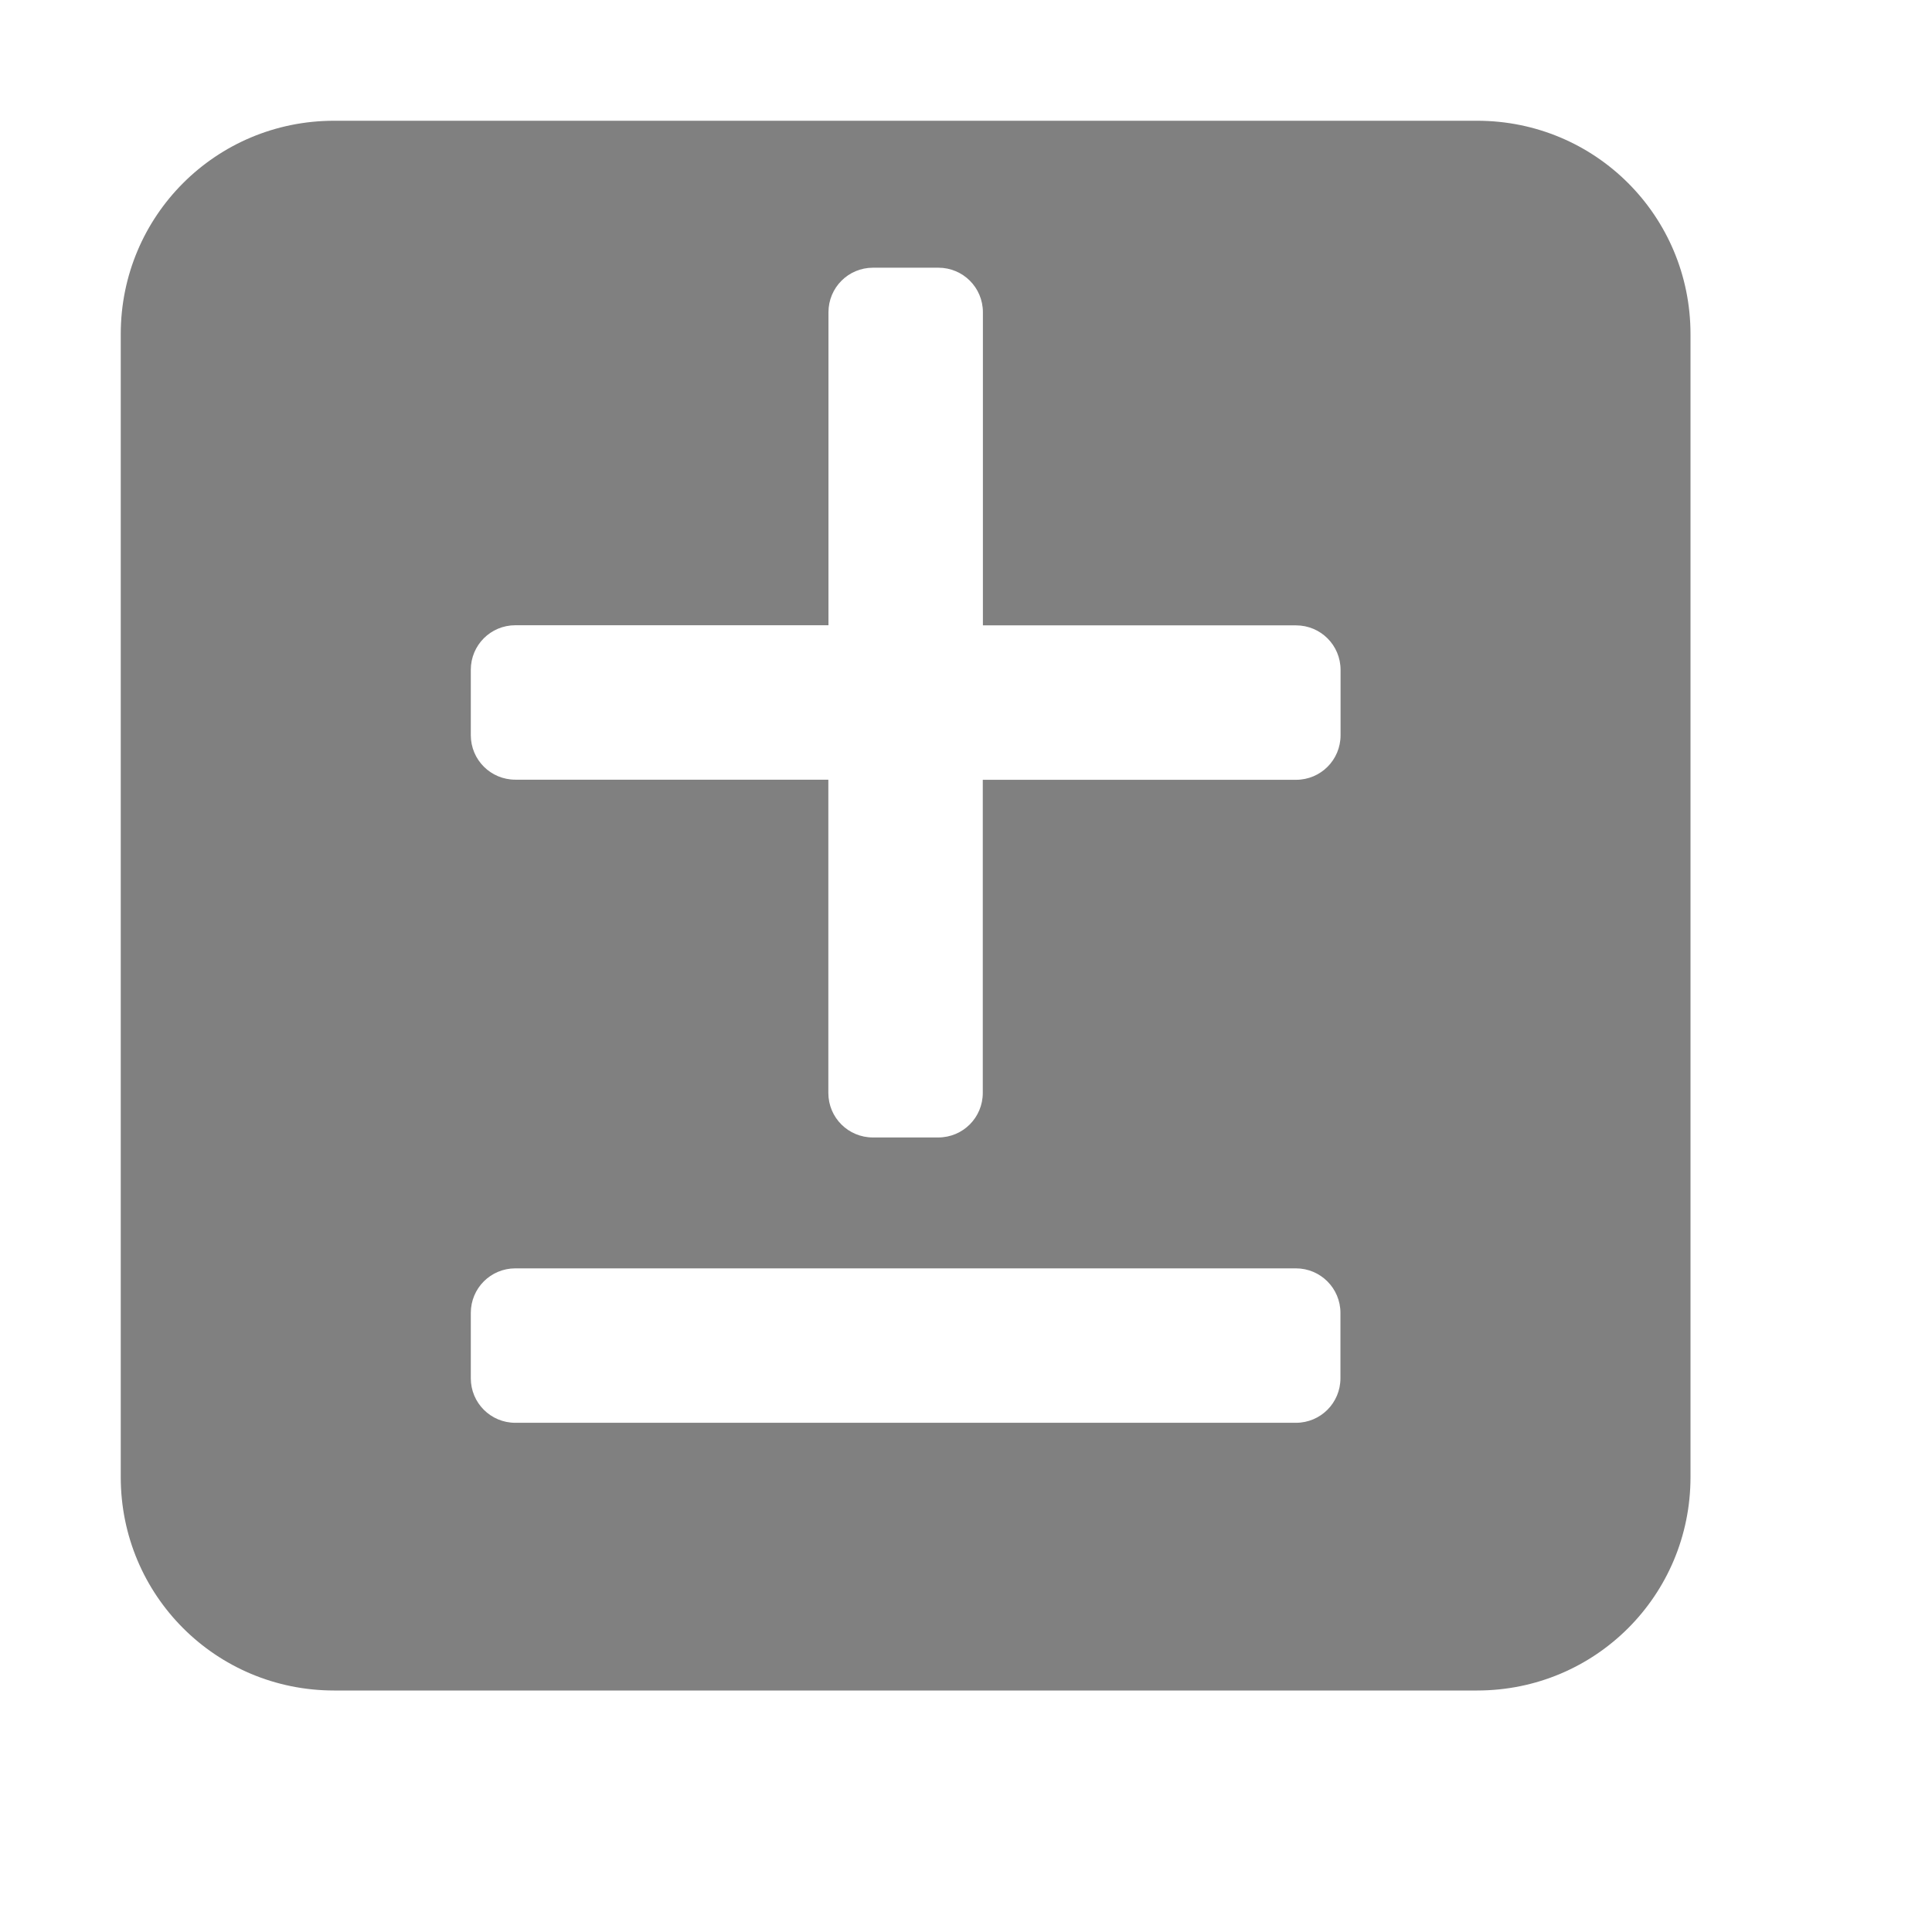
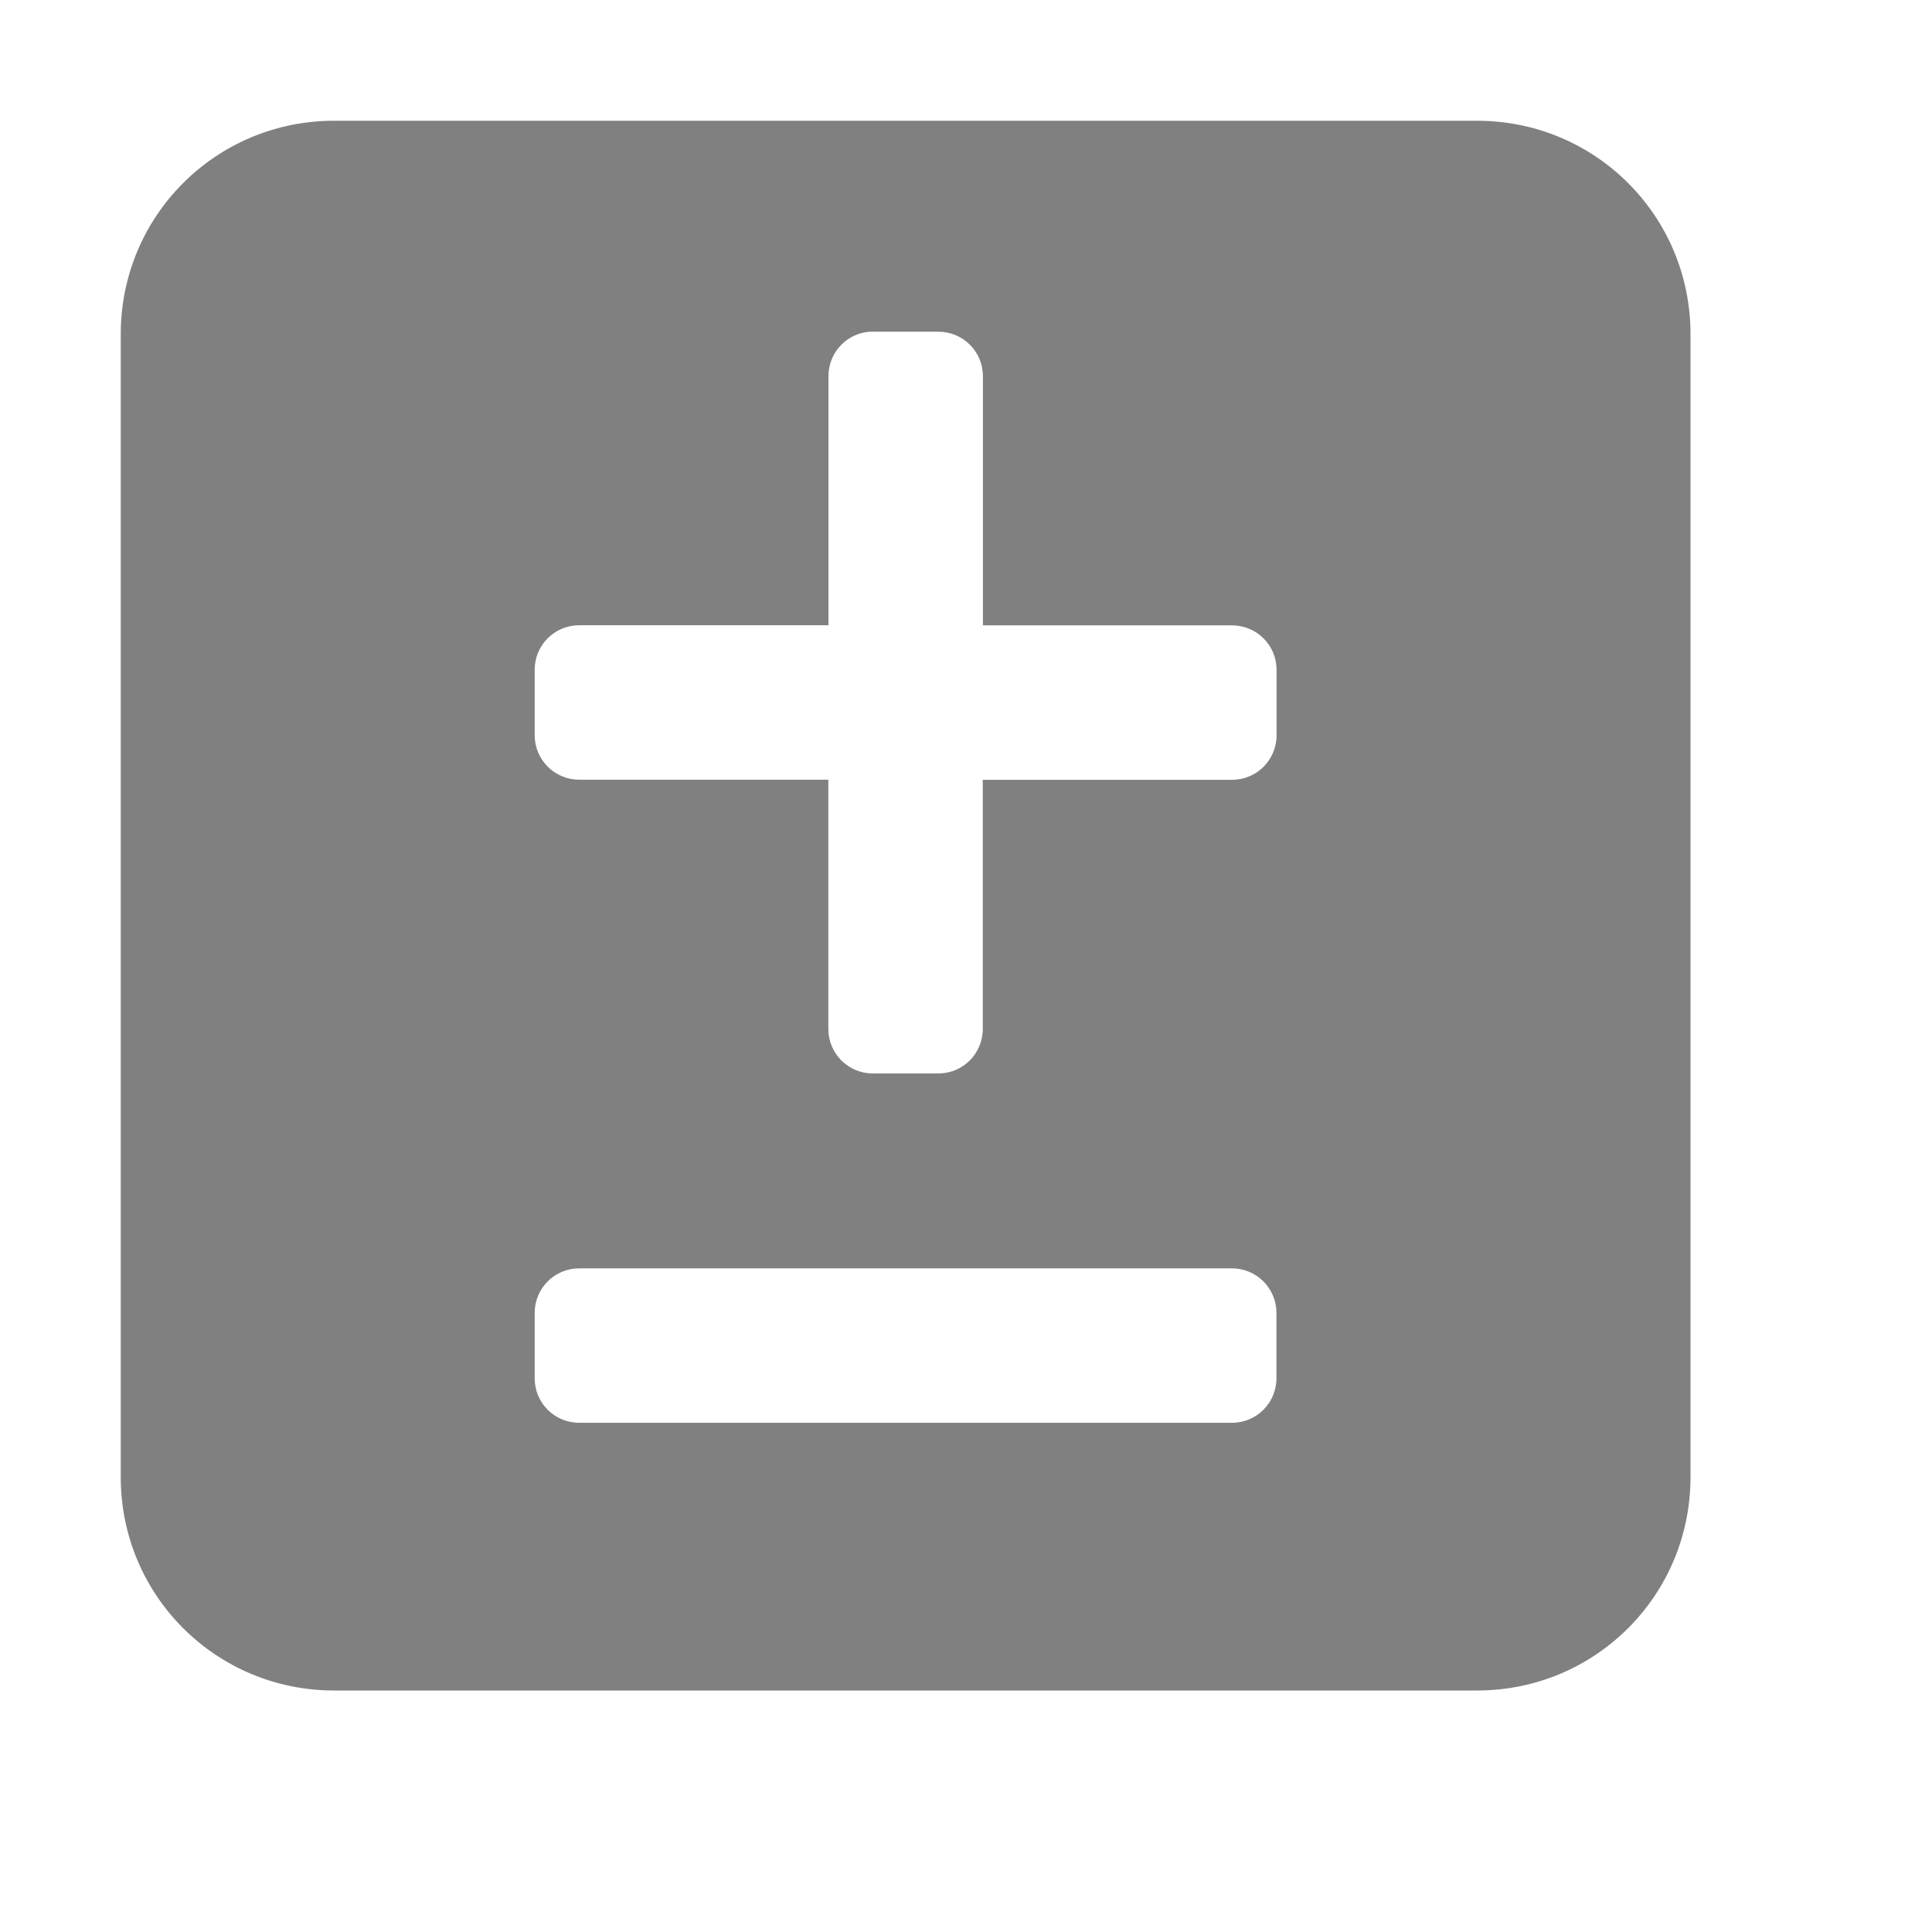
<svg xmlns="http://www.w3.org/2000/svg" width="16mm" height="16mm" viewBox="0 0 16 16" version="1.1" id="svg5">
  <defs id="defs2" />
  <g id="layer1">
-     <path id="rect1514" style="fill:#808080;stroke-width:0.232" d="m 2.767,1 c -0.979,0 -1.767,0.788 -1.767,1.767 v 9.466 c 0,0.979 0.788,1.767 1.767,1.767 h 9.466 c 0.979,0 1.767,-0.788 1.767,-1.767 V 2.767 c 0,-0.979 -0.788,-1.767 -1.767,-1.767 z m 4.463,1.217 h 0.541 c 0.204,0 0.369,0.164 0.369,0.369 v 2.593 h 2.593 c 0.204,0 0.369,0.164 0.369,0.369 v 0.541 c 0,0.204 -0.164,0.369 -0.369,0.369 H 8.139 v 2.593 c 0,0.204 -0.164,0.369 -0.369,0.369 H 7.229 c -0.204,0 -0.369,-0.164 -0.369,-0.369 V 6.457 H 4.268 c -0.204,0 -0.369,-0.164 -0.369,-0.369 V 5.547 c 0,-0.204 0.164,-0.369 0.369,-0.369 H 6.861 V 2.586 c 0,-0.204 0.164,-0.369 0.369,-0.369 z M 4.268,10.504 h 6.464 c 0.204,0 0.369,0.165 0.369,0.369 v 0.541 c 0,0.204 -0.164,0.369 -0.369,0.369 H 4.268 c -0.204,0 -0.369,-0.164 -0.369,-0.369 V 10.873 c 0,-0.204 0.164,-0.369 0.369,-0.369 z" />
+     <path id="rect1514" style="fill:#808080;stroke-width:0.232" d="m 2.767,1 c -0.979,0 -1.767,0.788 -1.767,1.767 v 9.466 c 0,0.979 0.788,1.767 1.767,1.767 h 9.466 c 0.979,0 1.767,-0.788 1.767,-1.767 V 2.767 c 0,-0.979 -0.788,-1.767 -1.767,-1.767 z m 4.463,1.747 h 0.541 c 0.204,0 0.369,0.164 0.369,0.369 v 2.063 h 2.063 c 0.204,0 0.369,0.164 0.369,0.369 v 0.541 c 0,0.204 -0.164,0.369 -0.369,0.369 H 8.139 v 2.063 c 0,0.204 -0.164,0.369 -0.369,0.369 H 7.229 c -0.204,0 -0.369,-0.164 -0.369,-0.369 V 6.457 H 4.797 c -0.204,0 -0.369,-0.164 -0.369,-0.369 V 5.547 c 0,-0.204 0.164,-0.369 0.369,-0.369 H 6.861 V 3.115 c 0,-0.204 0.164,-0.369 0.369,-0.369 z M 4.797,10.504 h 5.405 c 0.204,0 0.369,0.165 0.369,0.369 v 0.541 c 0,0.204 -0.164,0.369 -0.369,0.369 H 4.797 c -0.204,0 -0.369,-0.164 -0.369,-0.369 V 10.873 c 0,-0.204 0.164,-0.369 0.369,-0.369 z" />
    <g id="g3237" transform="translate(0.2823098,0.6817716)" />
  </g>
</svg>
